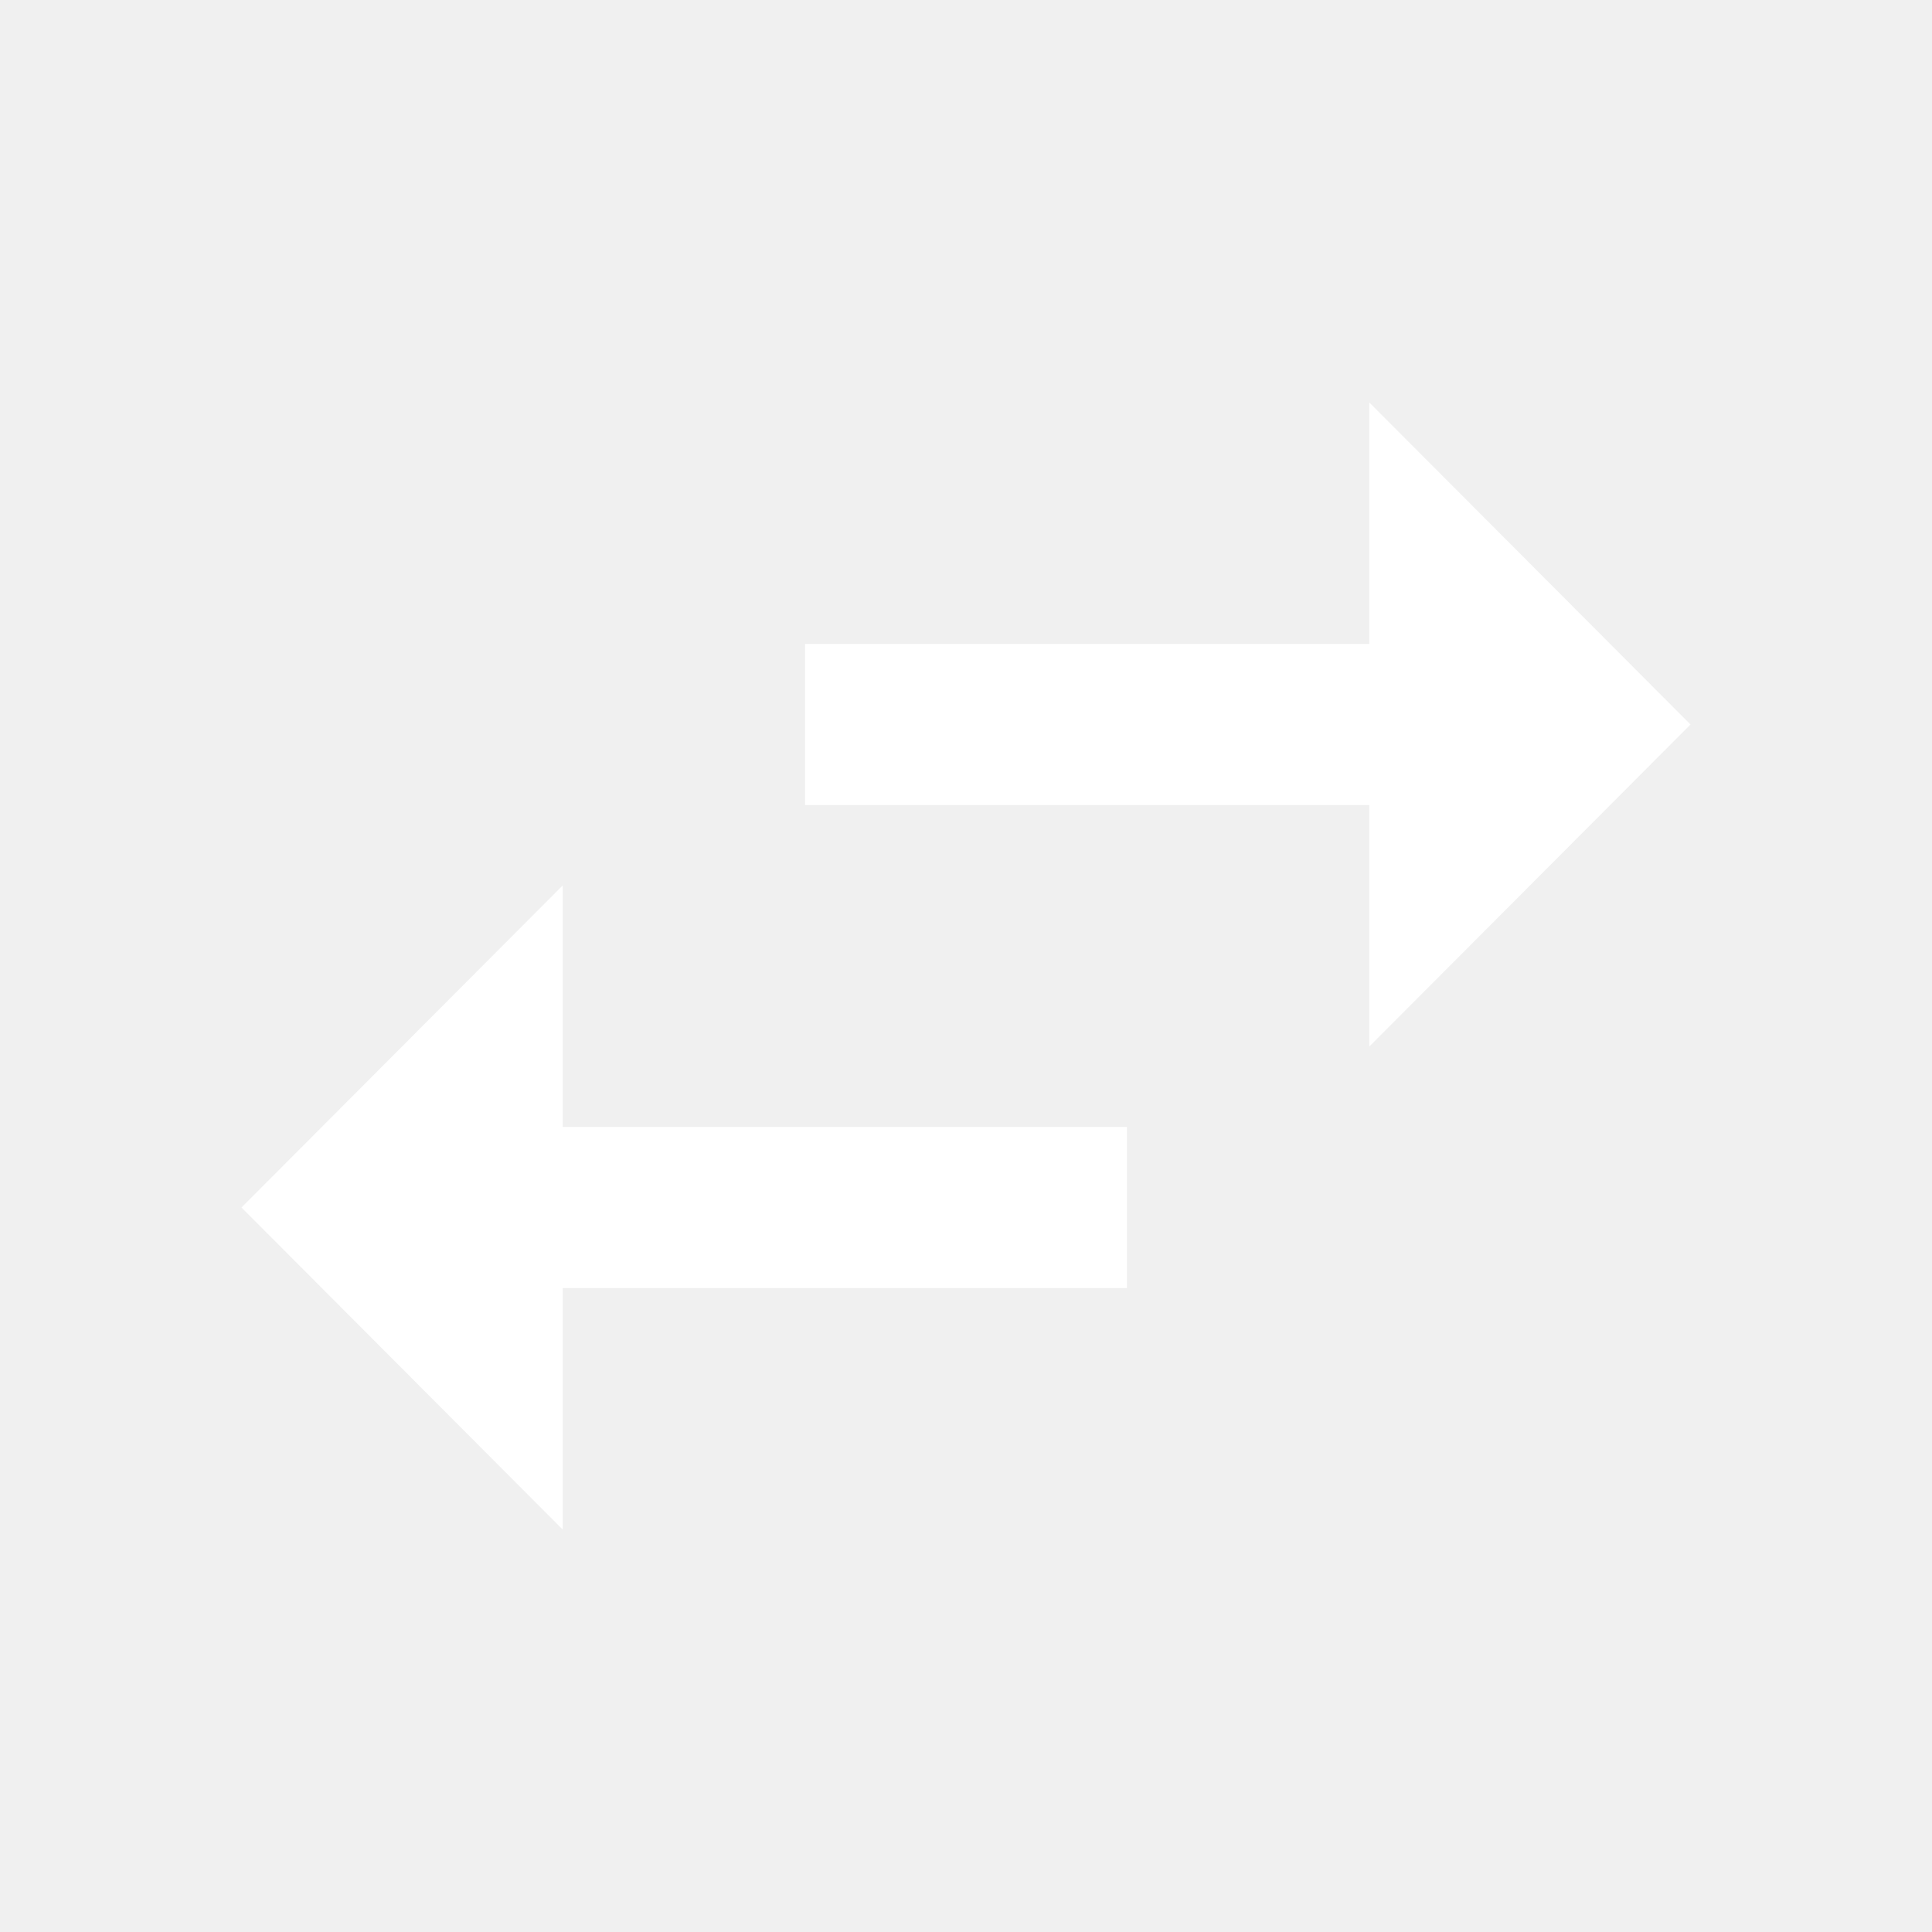
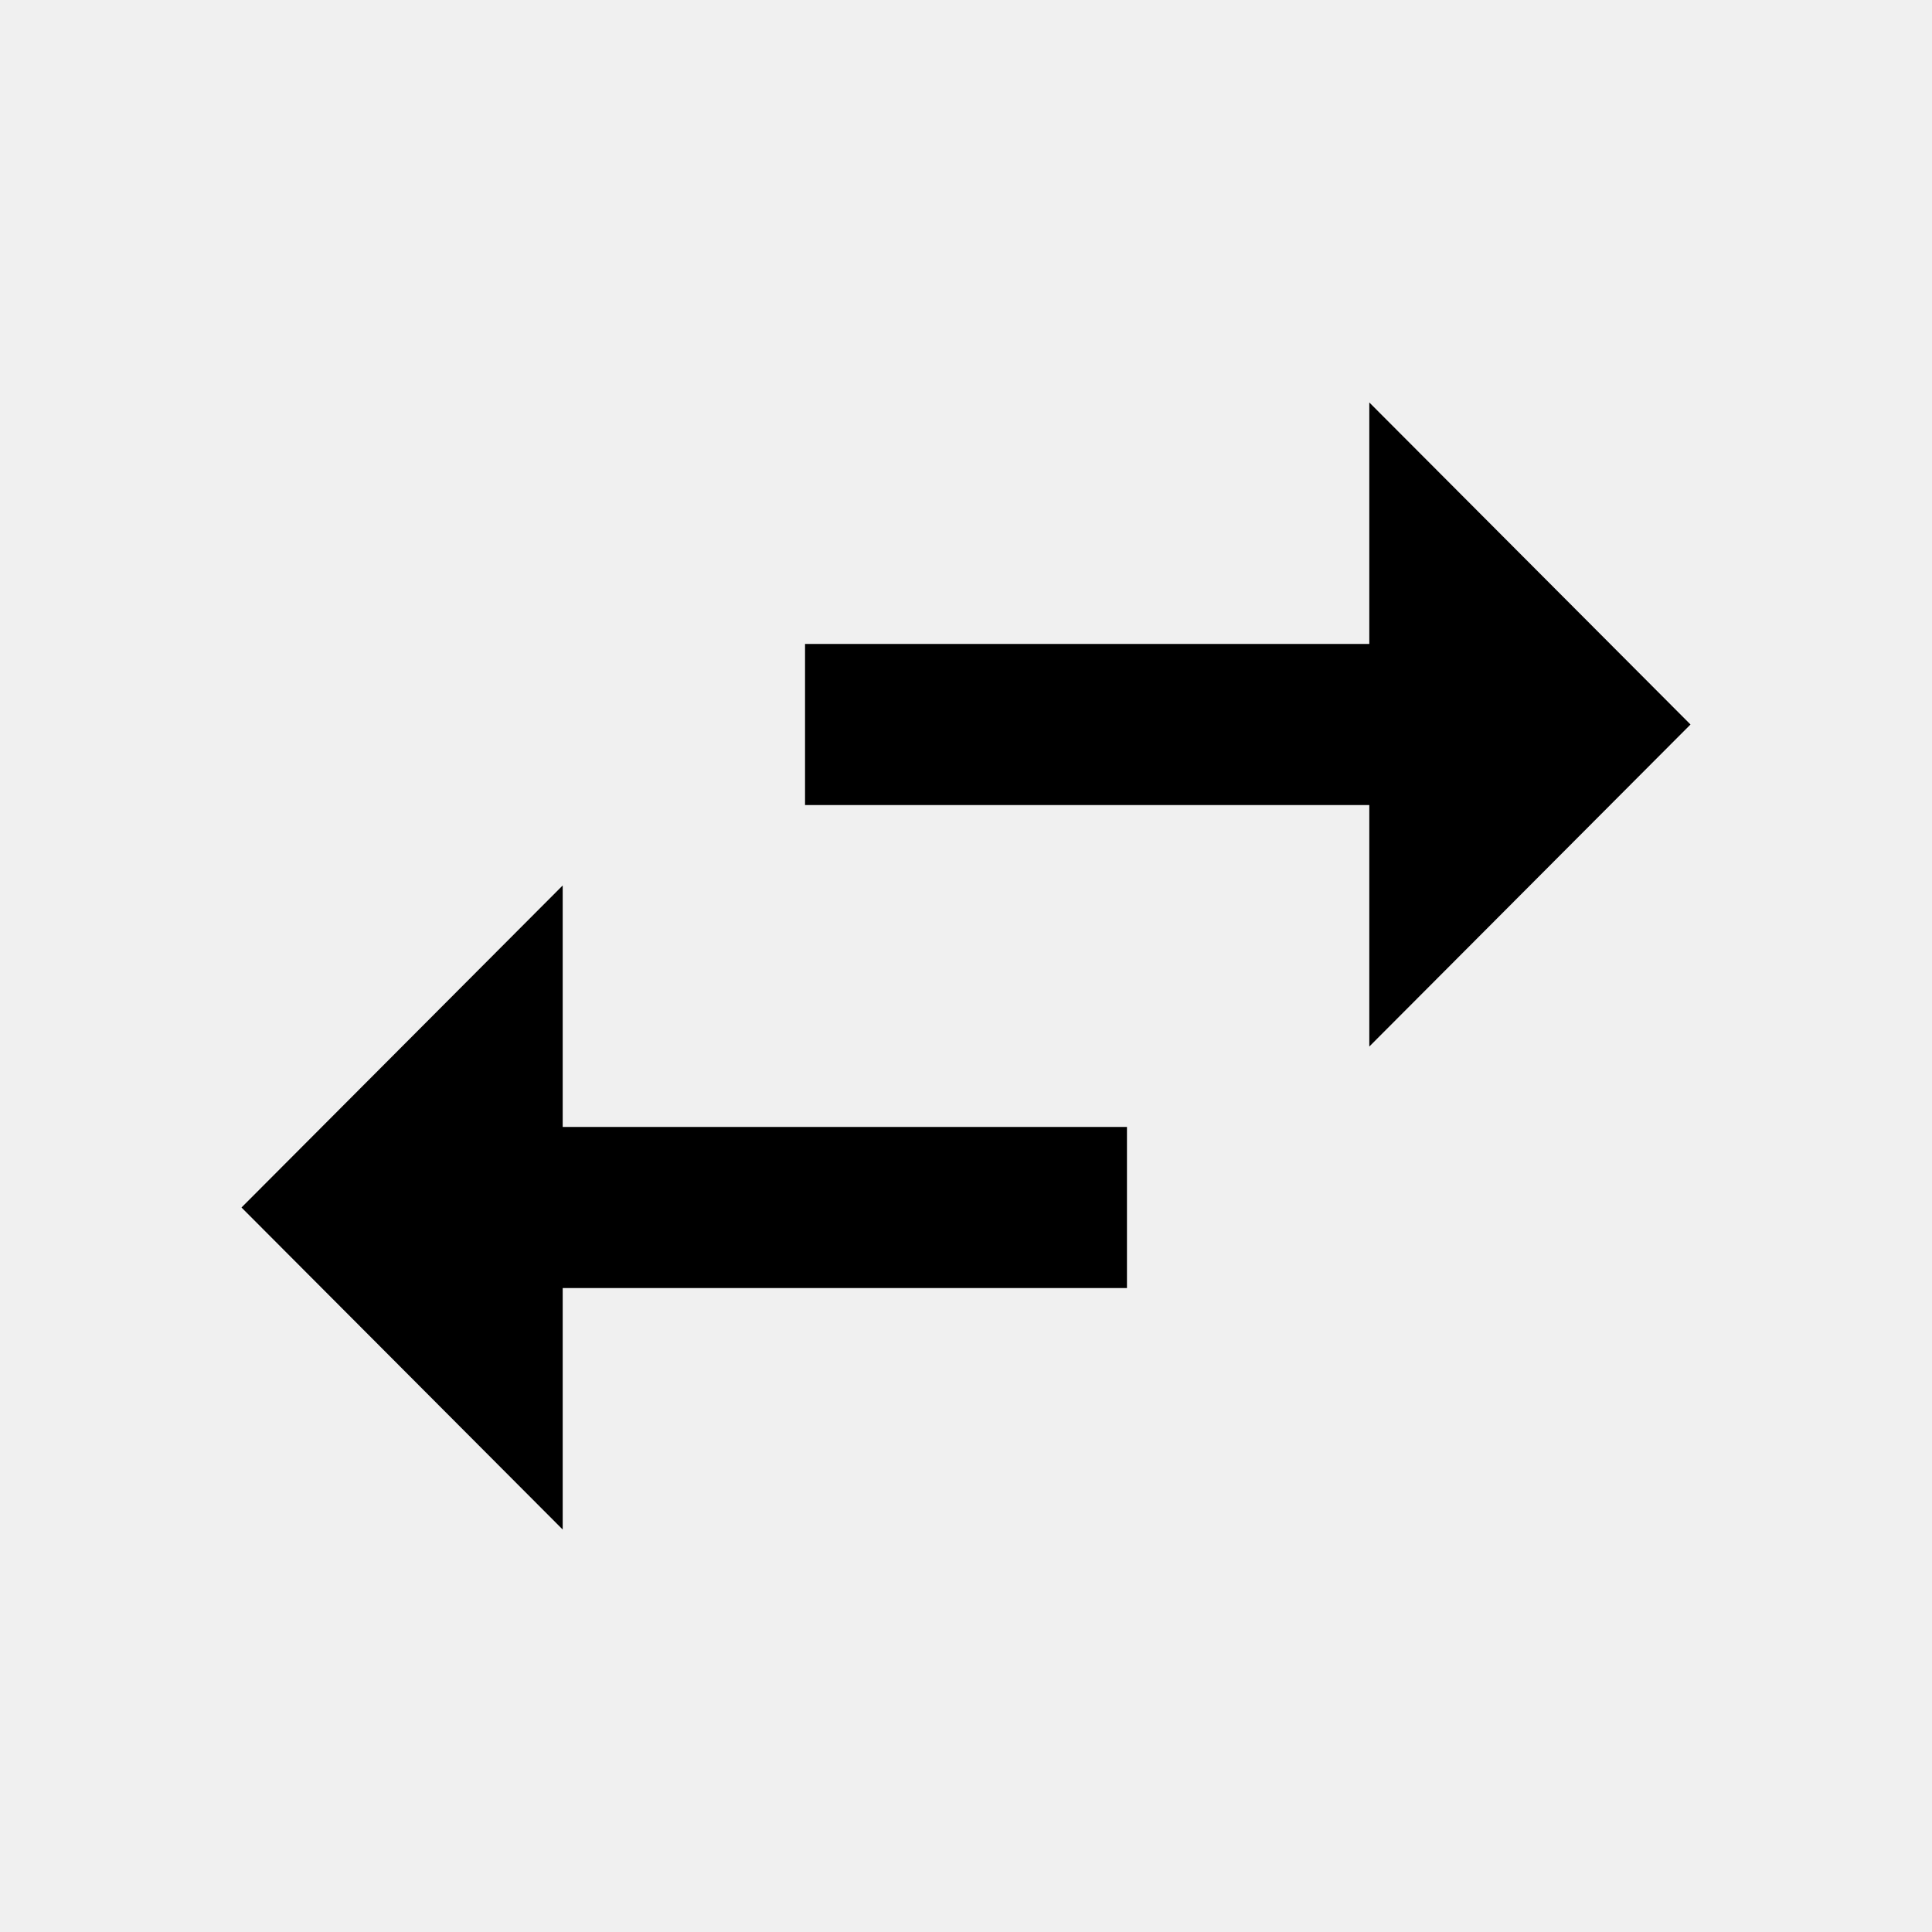
<svg xmlns="http://www.w3.org/2000/svg" width="16" height="16" viewBox="0 0 16 16" fill="none">
-   <path d="M4.66 7.333L2 10L4.66 12.667V10.667H9.333V9.333H4.66V7.333ZM14 6L11.34 3.333V5.333H6.667V6.667H11.34V8.667L14 6Z" fill="white" />
+   <path d="M4.66 7.333L2 10L4.66 12.667V10.667H9.333V9.333H4.66V7.333ZM14 6L11.34 3.333V5.333H6.667V6.667H11.34V8.667L14 6Z" fill="currentColor" />
</svg>
